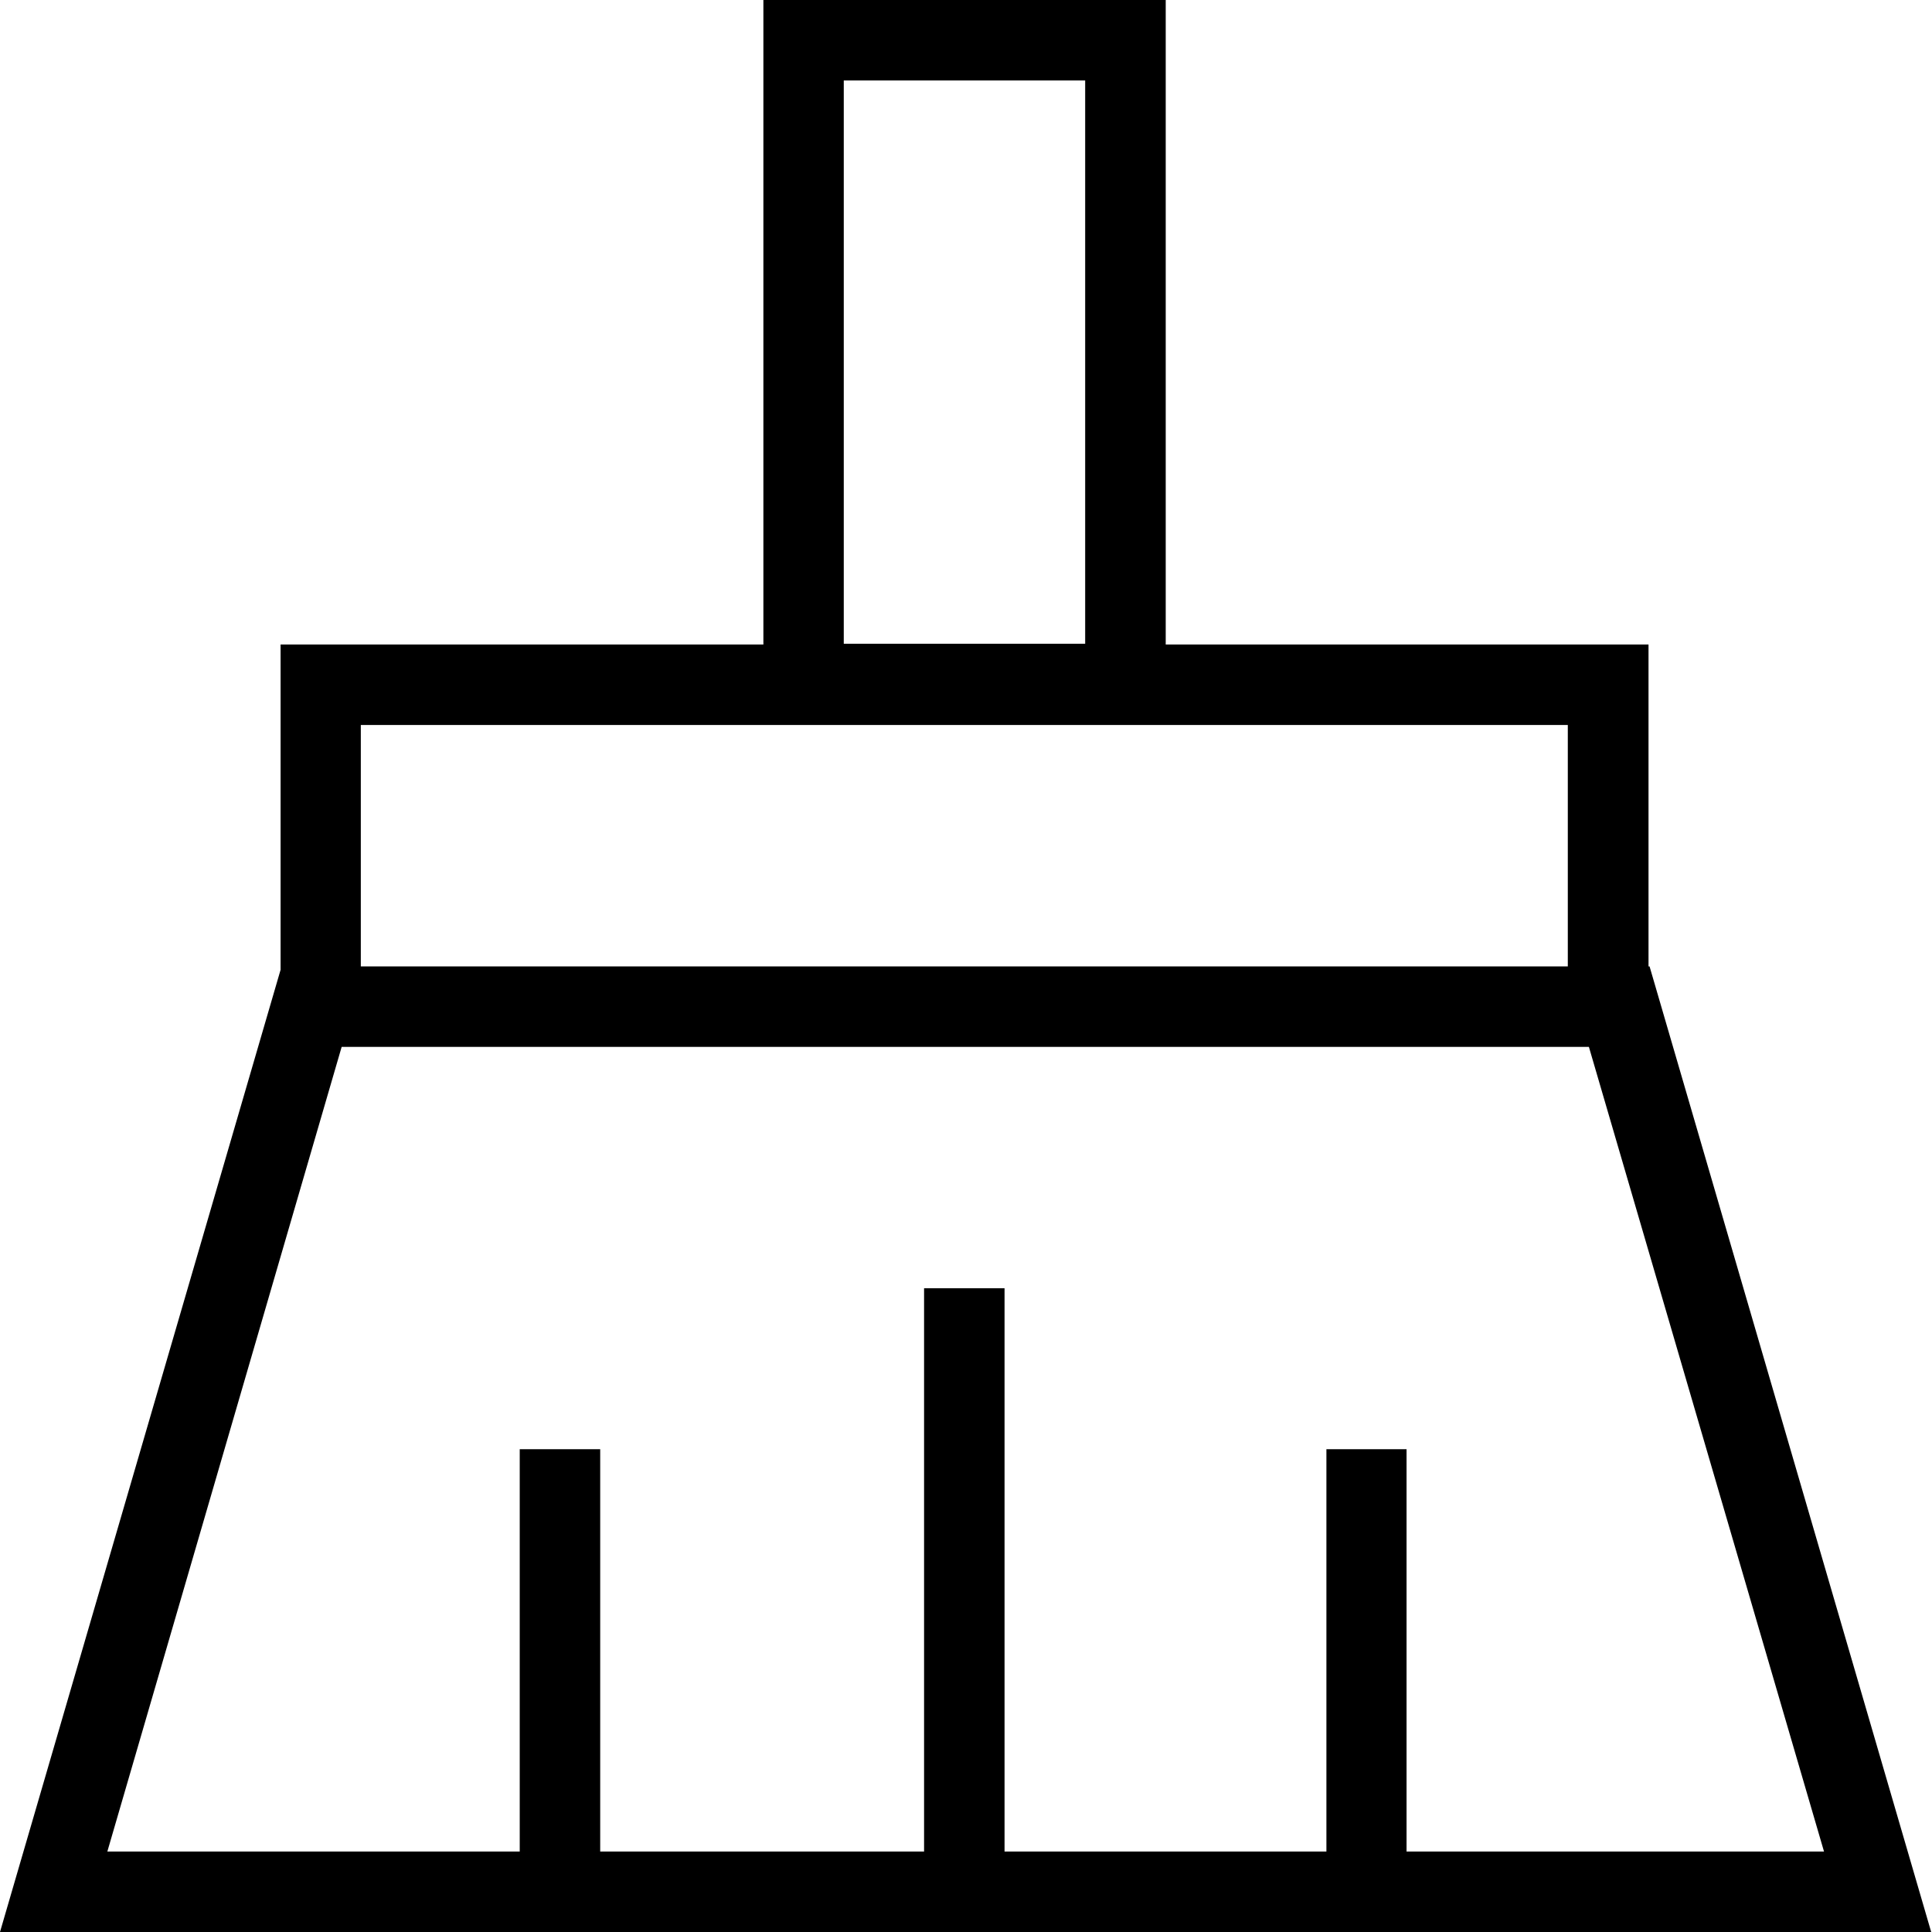
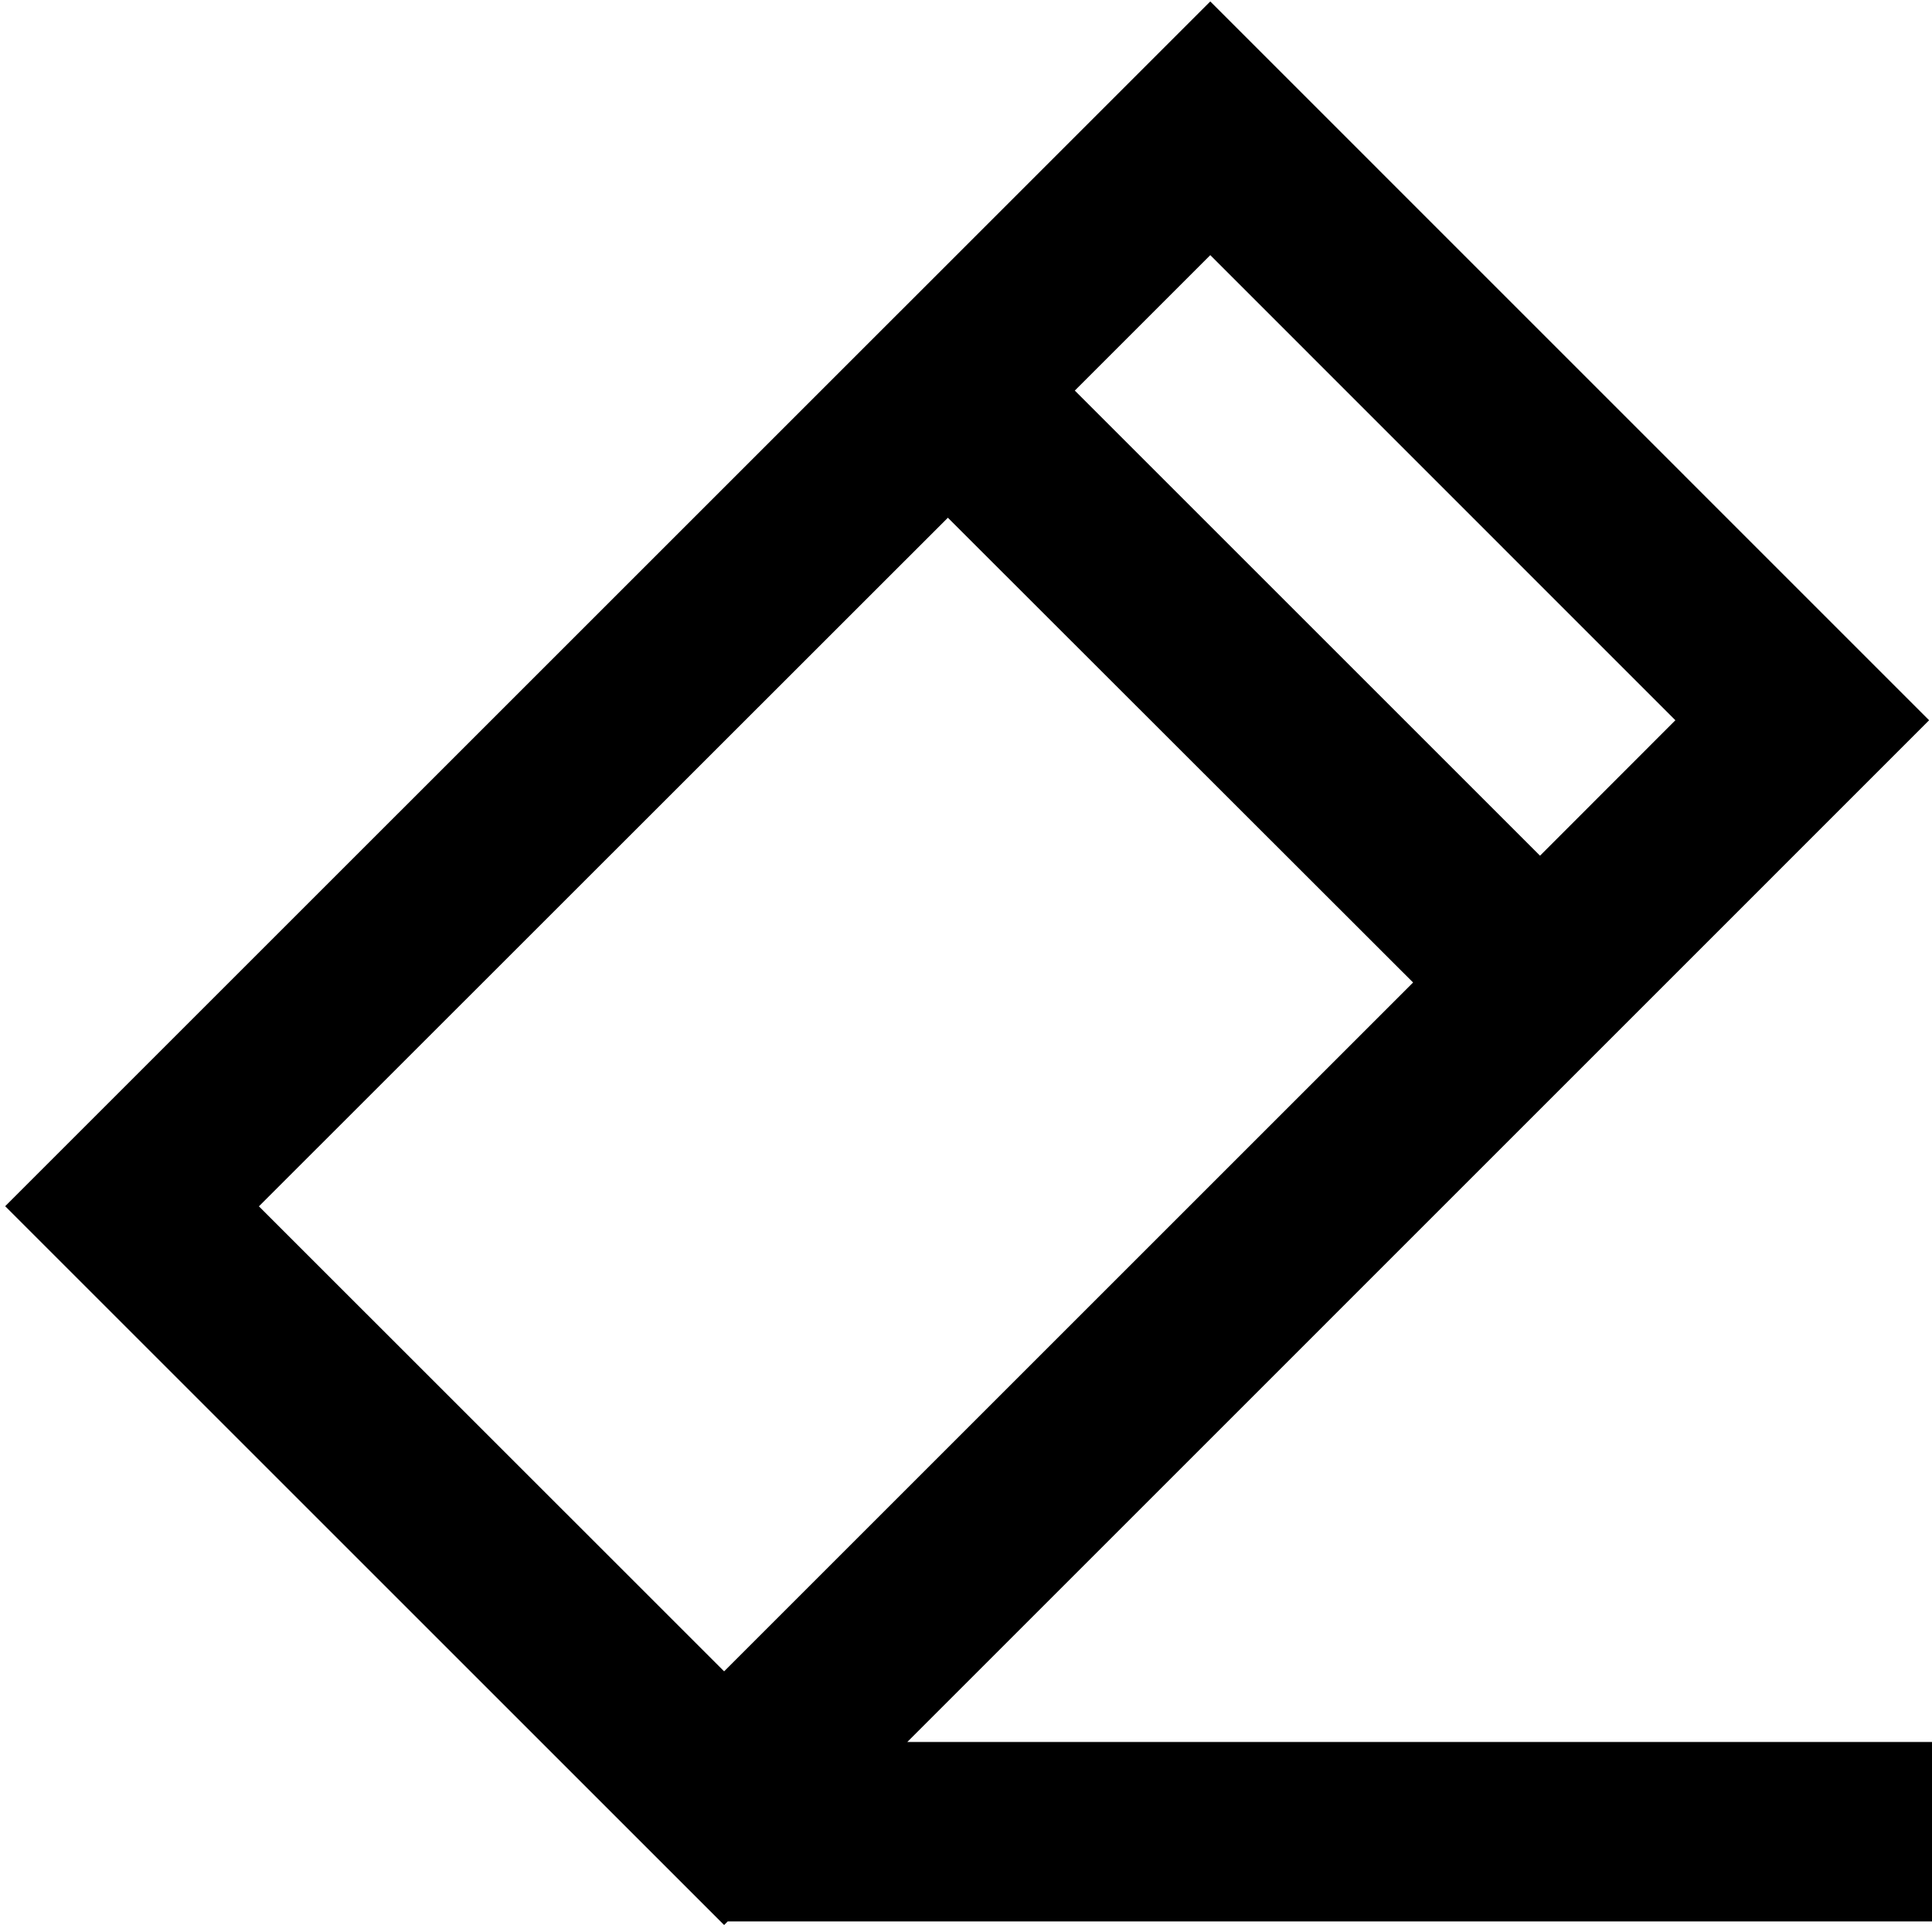
- <svg xmlns="http://www.w3.org/2000/svg" width="24.002" height="24.01" viewBox="0 0 24.002 24.01">
-   <g transform="translate(0 0.01)">
-     <path d="M20.5,12h-.013V8h-6V-.01h-5V8h-6v4.042L0,24H24ZM10.486.99h3v7h-3ZM4.484,9h15v3h-15Zm12,9v5h-4V16h-1v7H7.459V18h-1v5H1.334L4.246,13h15.5l2.922,10H17.48V18Z" />
+ <svg xmlns="http://www.w3.org/2000/svg" width="16.043" height="16" viewBox="0 0 16.043 16">
+   <g id="Group_441" data-name="Group 441" transform="translate(0.043)">
+     <rect id="Rectangle_400" data-name="Rectangle 400" width="16" height="16" transform="translate(-0.043)" fill="none" />
+     <rect id="Rectangle_401" data-name="Rectangle 401" width="16" height="16" fill="none" />
+     <path id="Path_333" data-name="Path 333" d="M16,14.468H7.491l8.485-8.486L10.007.012,0,10.018l5.97,5.97L6,15.958H16ZM10.007,2.119l3.862,3.863L12.745,7.107,8.882,3.244Zm-7.9,7.9L7.828,4.3,11.691,8.16,5.97,13.881Z" />
  </g>
</svg>
